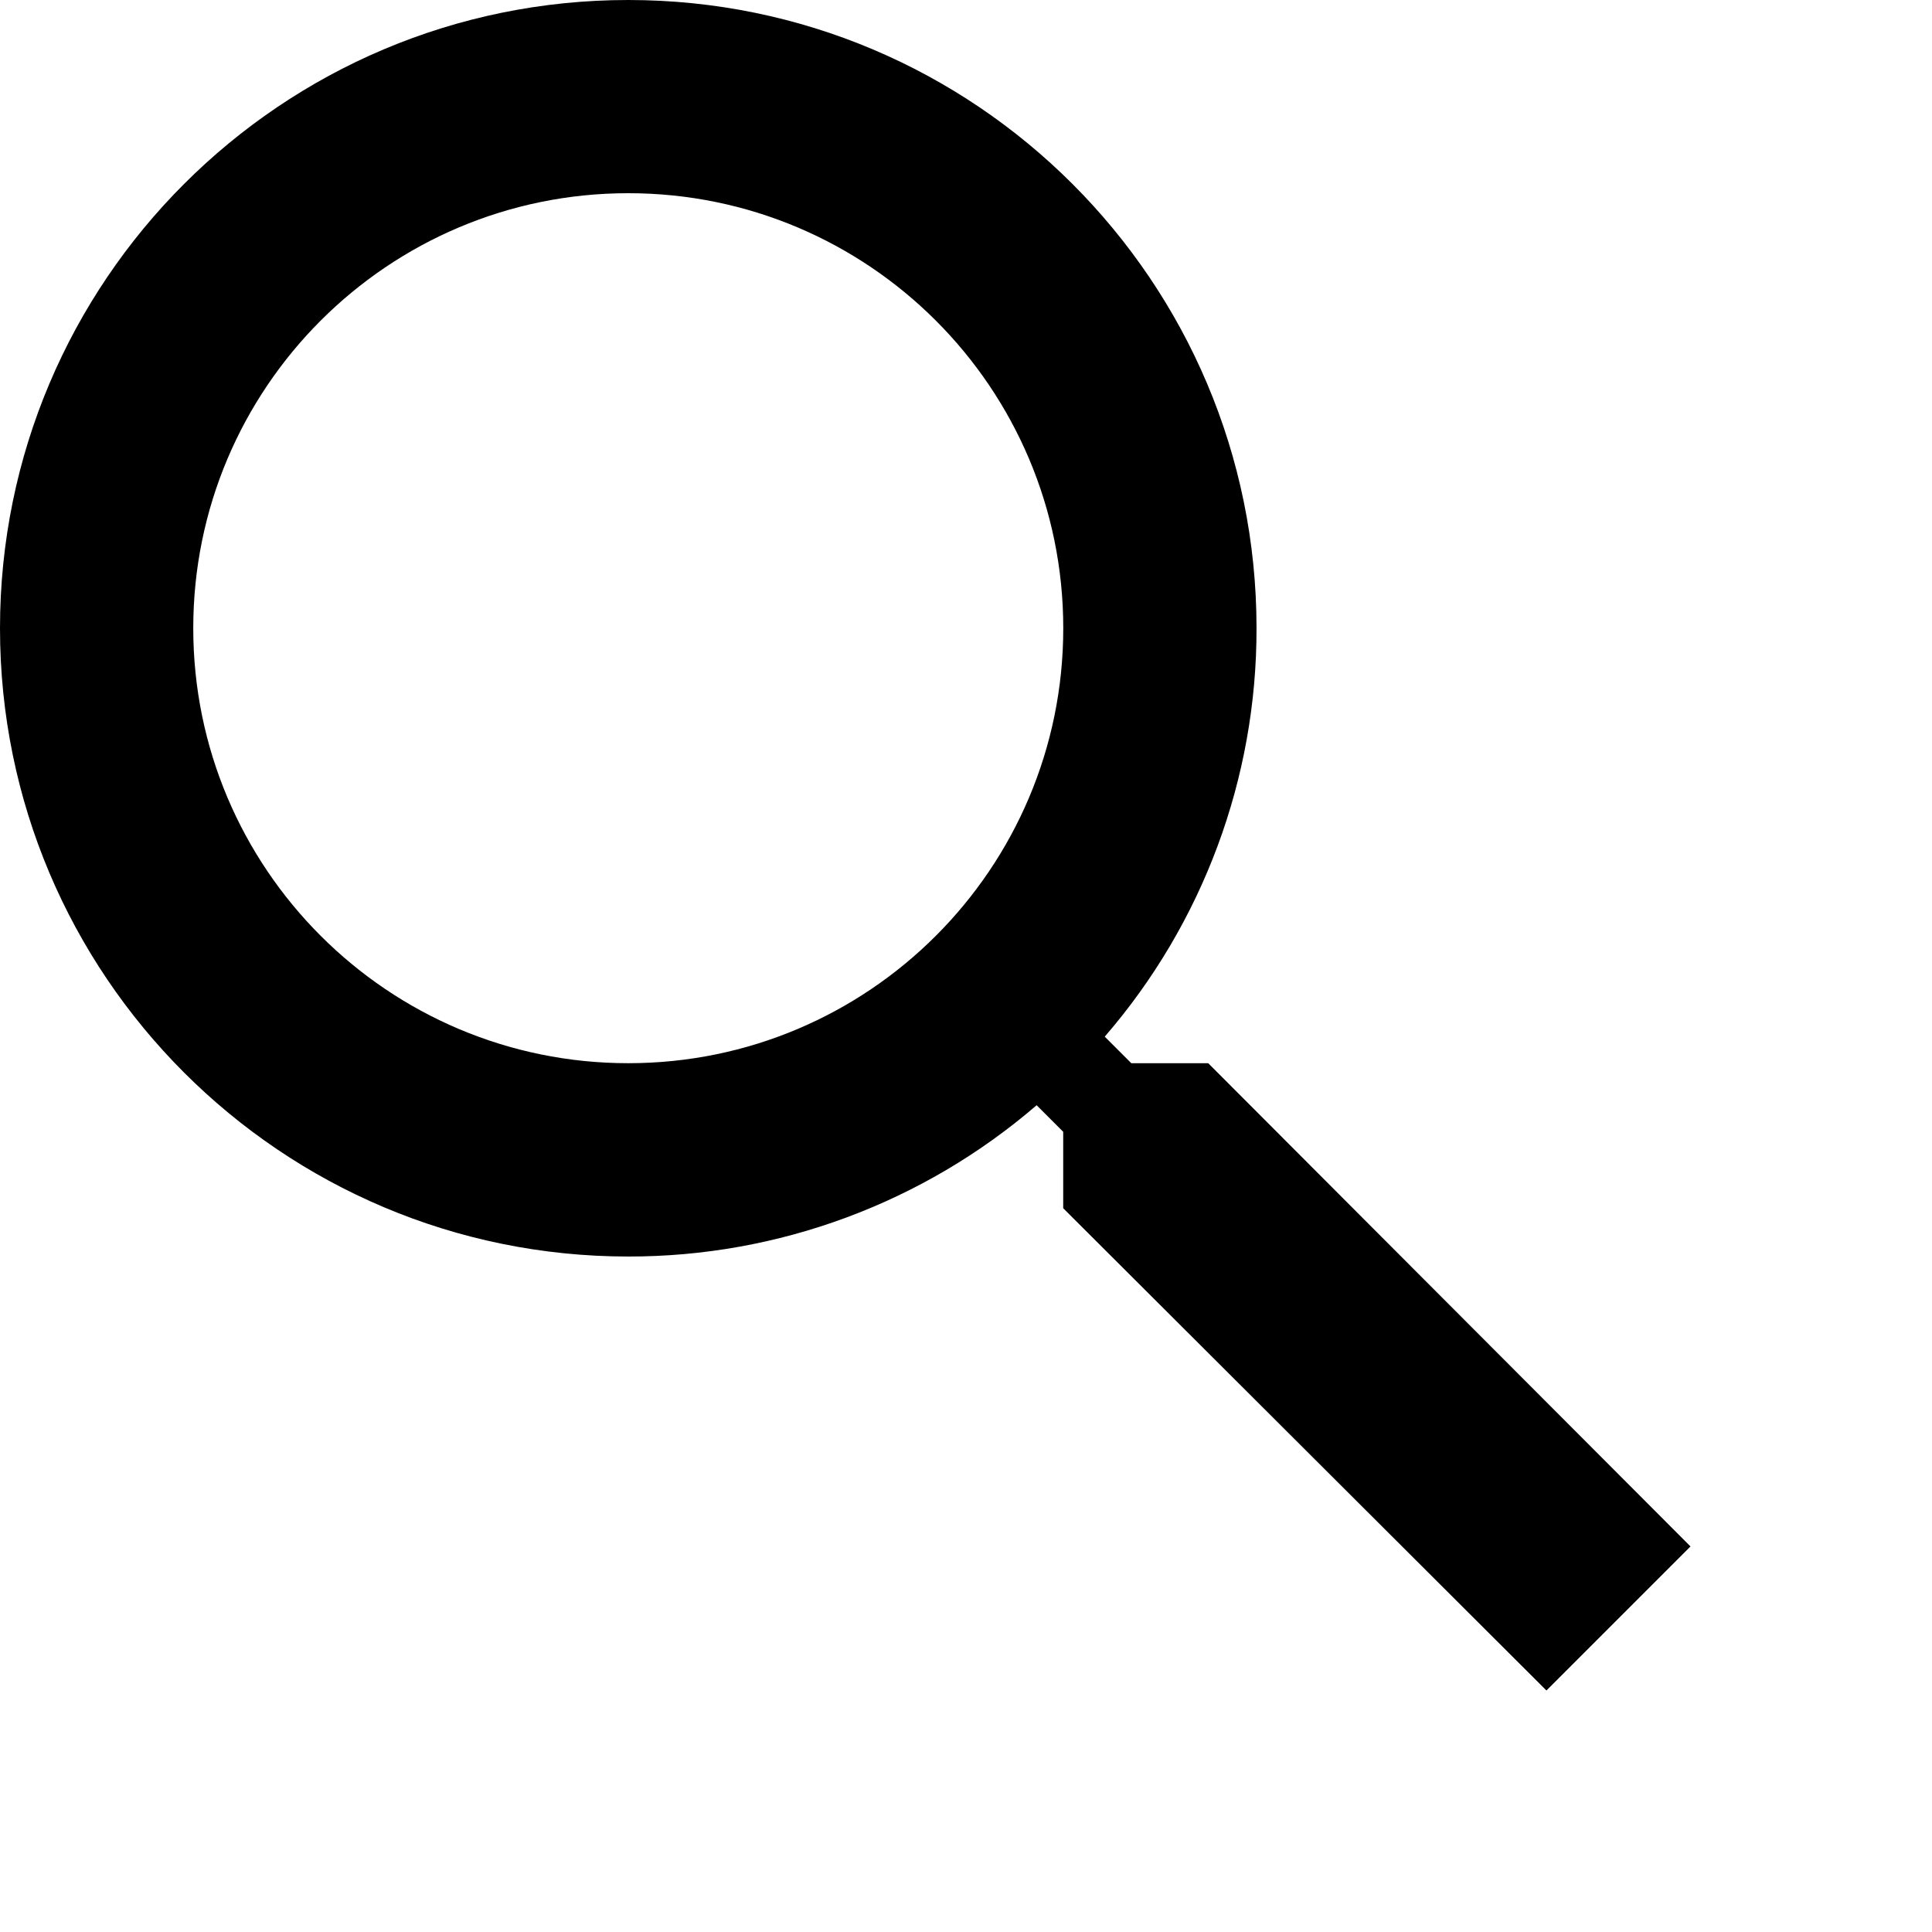
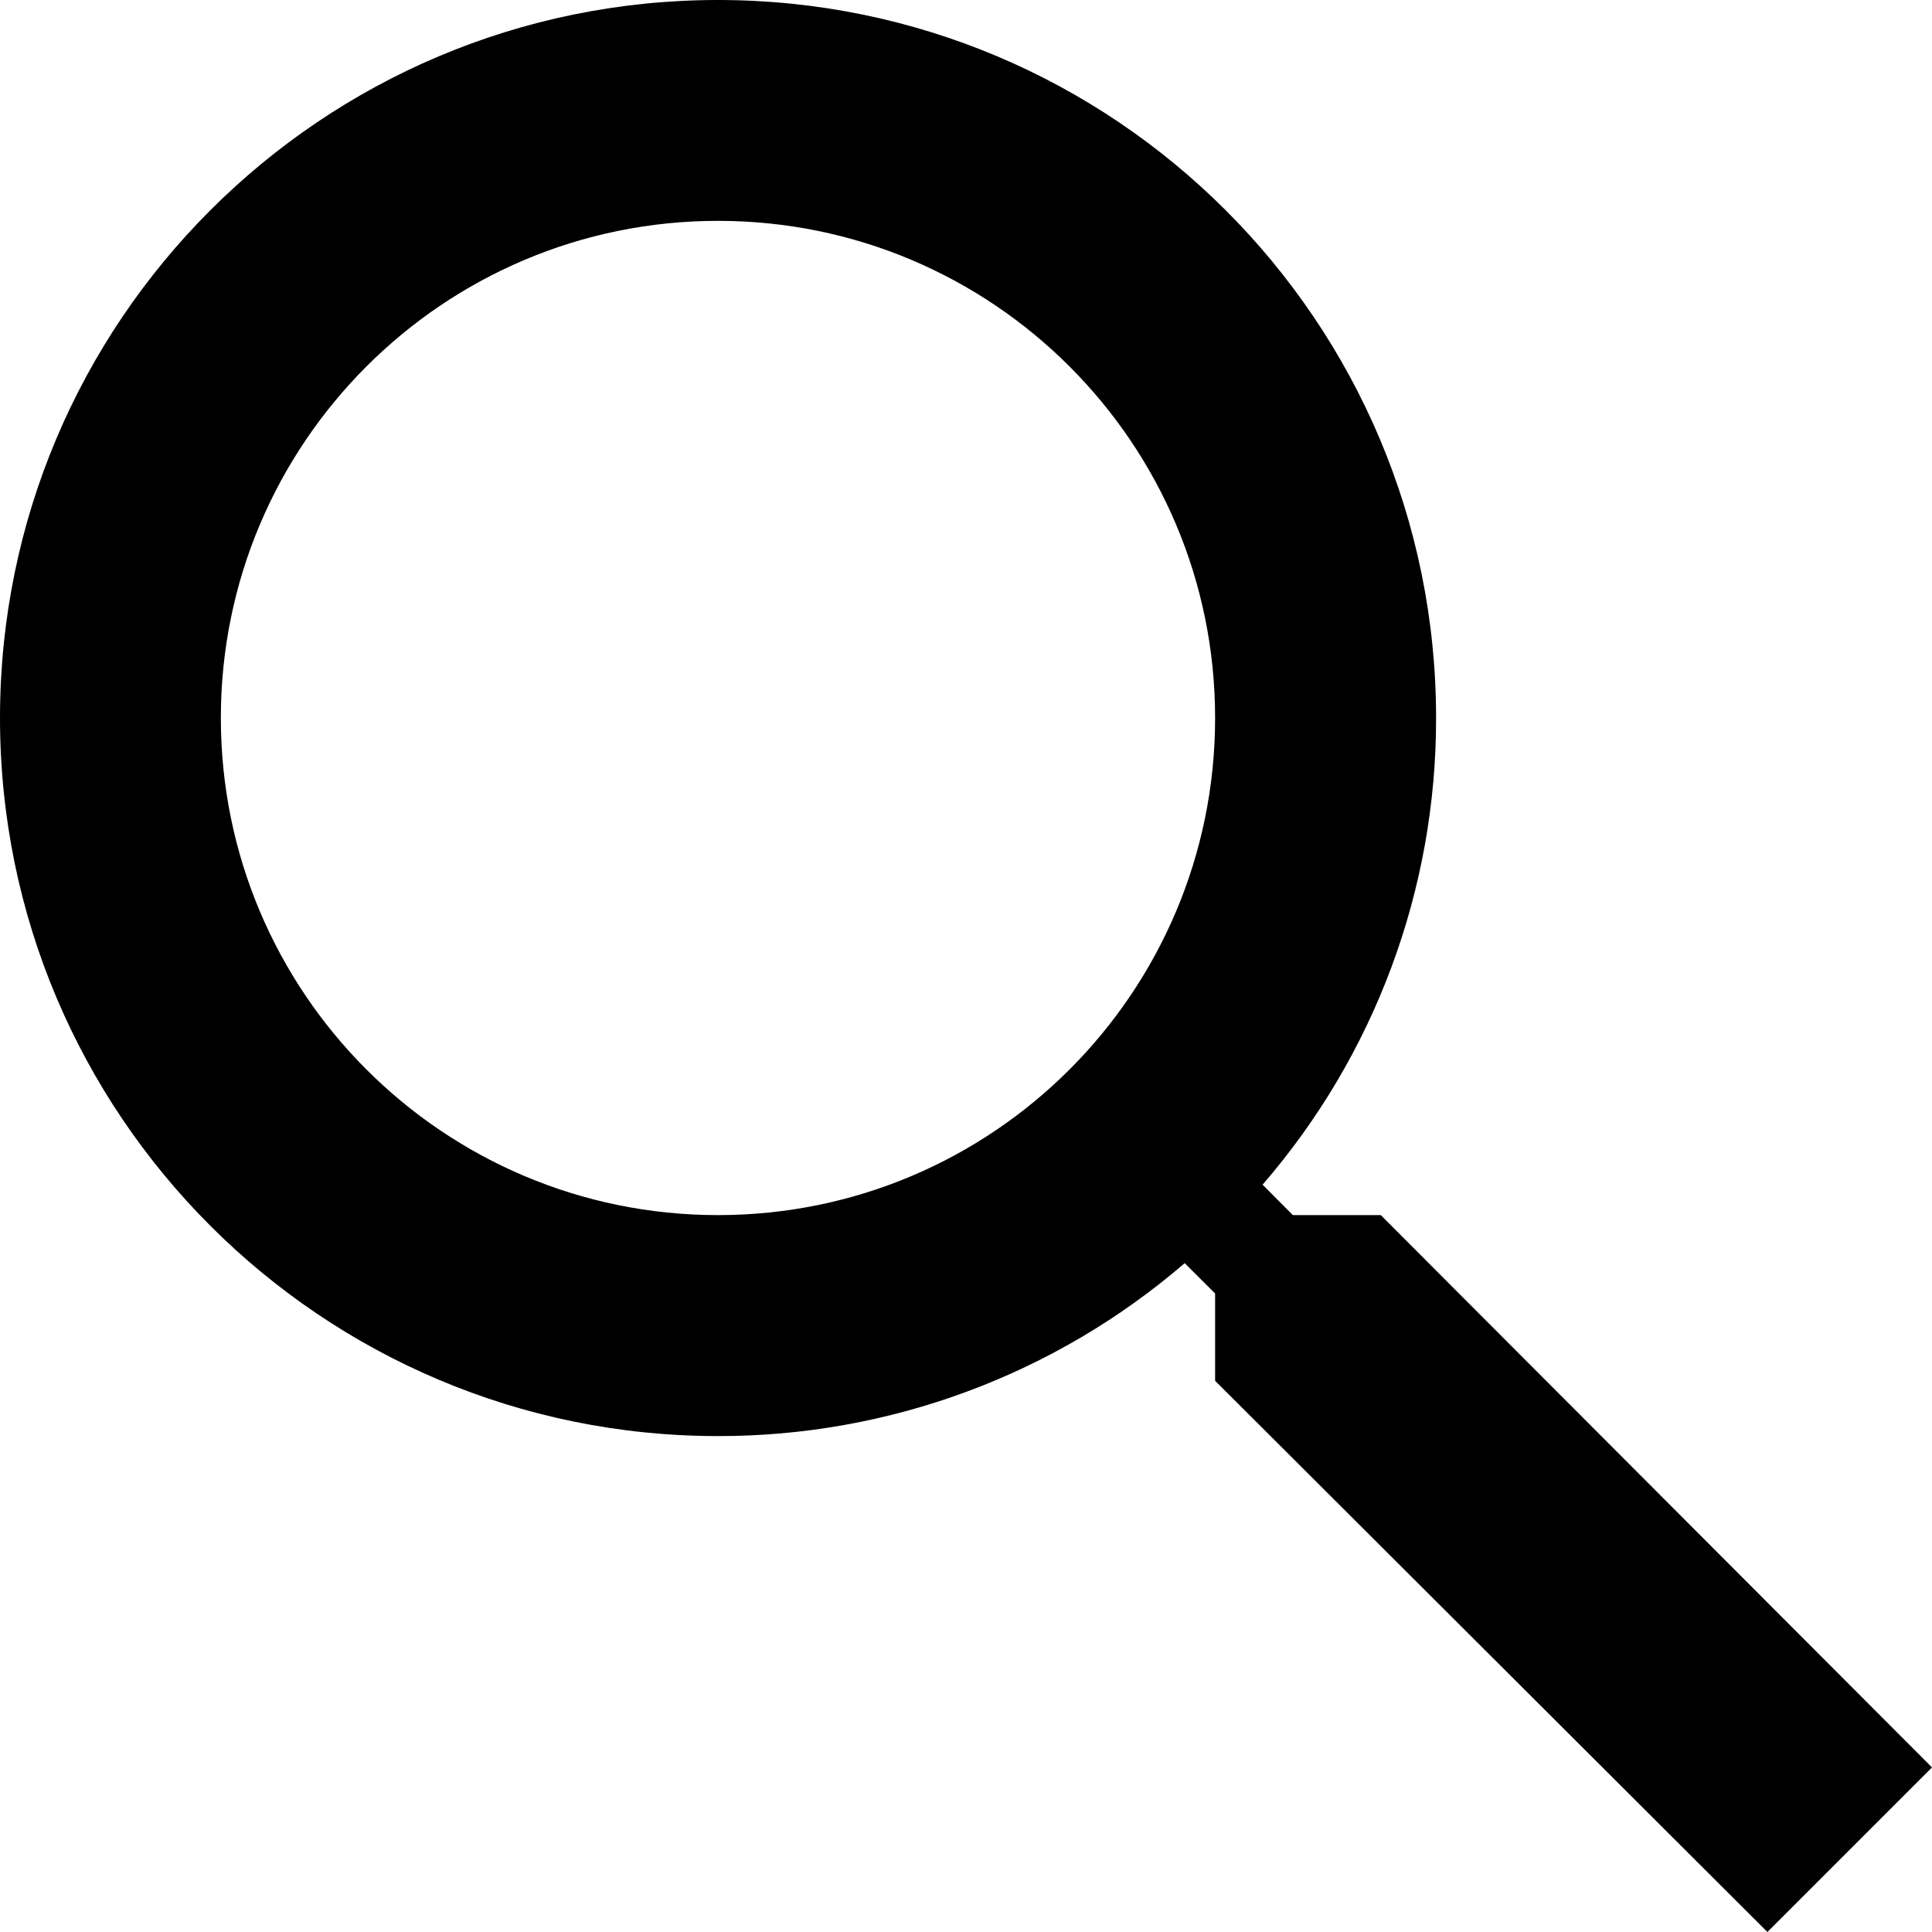
- <svg xmlns="http://www.w3.org/2000/svg" width="16px" height="16px" viewBox="0 0 16 16" version="1.1" fill-rule="evenodd">
-   <path d="M10.006 8.805h-.637l-.22-.22a5.154 5.154 0 0 0 1.257-3.382 5.203 5.203 0 1 0-5.203 5.203 5.171 5.171 0 0 0 3.382-1.253l.22.22v.633L12.807 14 14 12.807l-3.994-4.002zm-4.803 0a3.602 3.602 0 1 1 0-7.205 3.602 3.602 0 0 1 0 7.205z" fill="#000" fill-rule="nonzero" />
+ <svg xmlns="http://www.w3.org/2000/svg" width="16px" height="16px" viewBox="0 0 16 16" version="1.1">
+   <defs />
+   <g id="search" stroke="none" stroke-width="1" fill="none" fill-rule="evenodd">
+     <path d="M11.435,10.063 L10.707,10.063 L10.456,9.811 C11.385,8.738 11.895,7.366 11.893,5.946 C11.893,2.662 9.23,-6.87088787e-16 5.946,-8.8817842e-16 C2.662,-1.08926805e-15 -3.15053441e-15,2.662 -3.55271368e-15,5.946 C-3.95489294e-15,9.23 2.662,11.893 5.946,11.893 C7.365,11.895 8.737,11.386 9.811,10.461 L10.063,10.712 L10.063,11.435 L14.637,16 L16,14.637 L11.435,10.063 Z M5.946,10.063 C3.672,10.063 1.829,8.22 1.829,5.946 C1.829,3.672 3.672,1.829 5.946,1.829 C8.22,1.829 10.063,3.672 10.063,5.946 C10.063,8.22 8.22,10.063 5.946,10.063 Z" fill="#000000" />
+   </g>
</svg>
